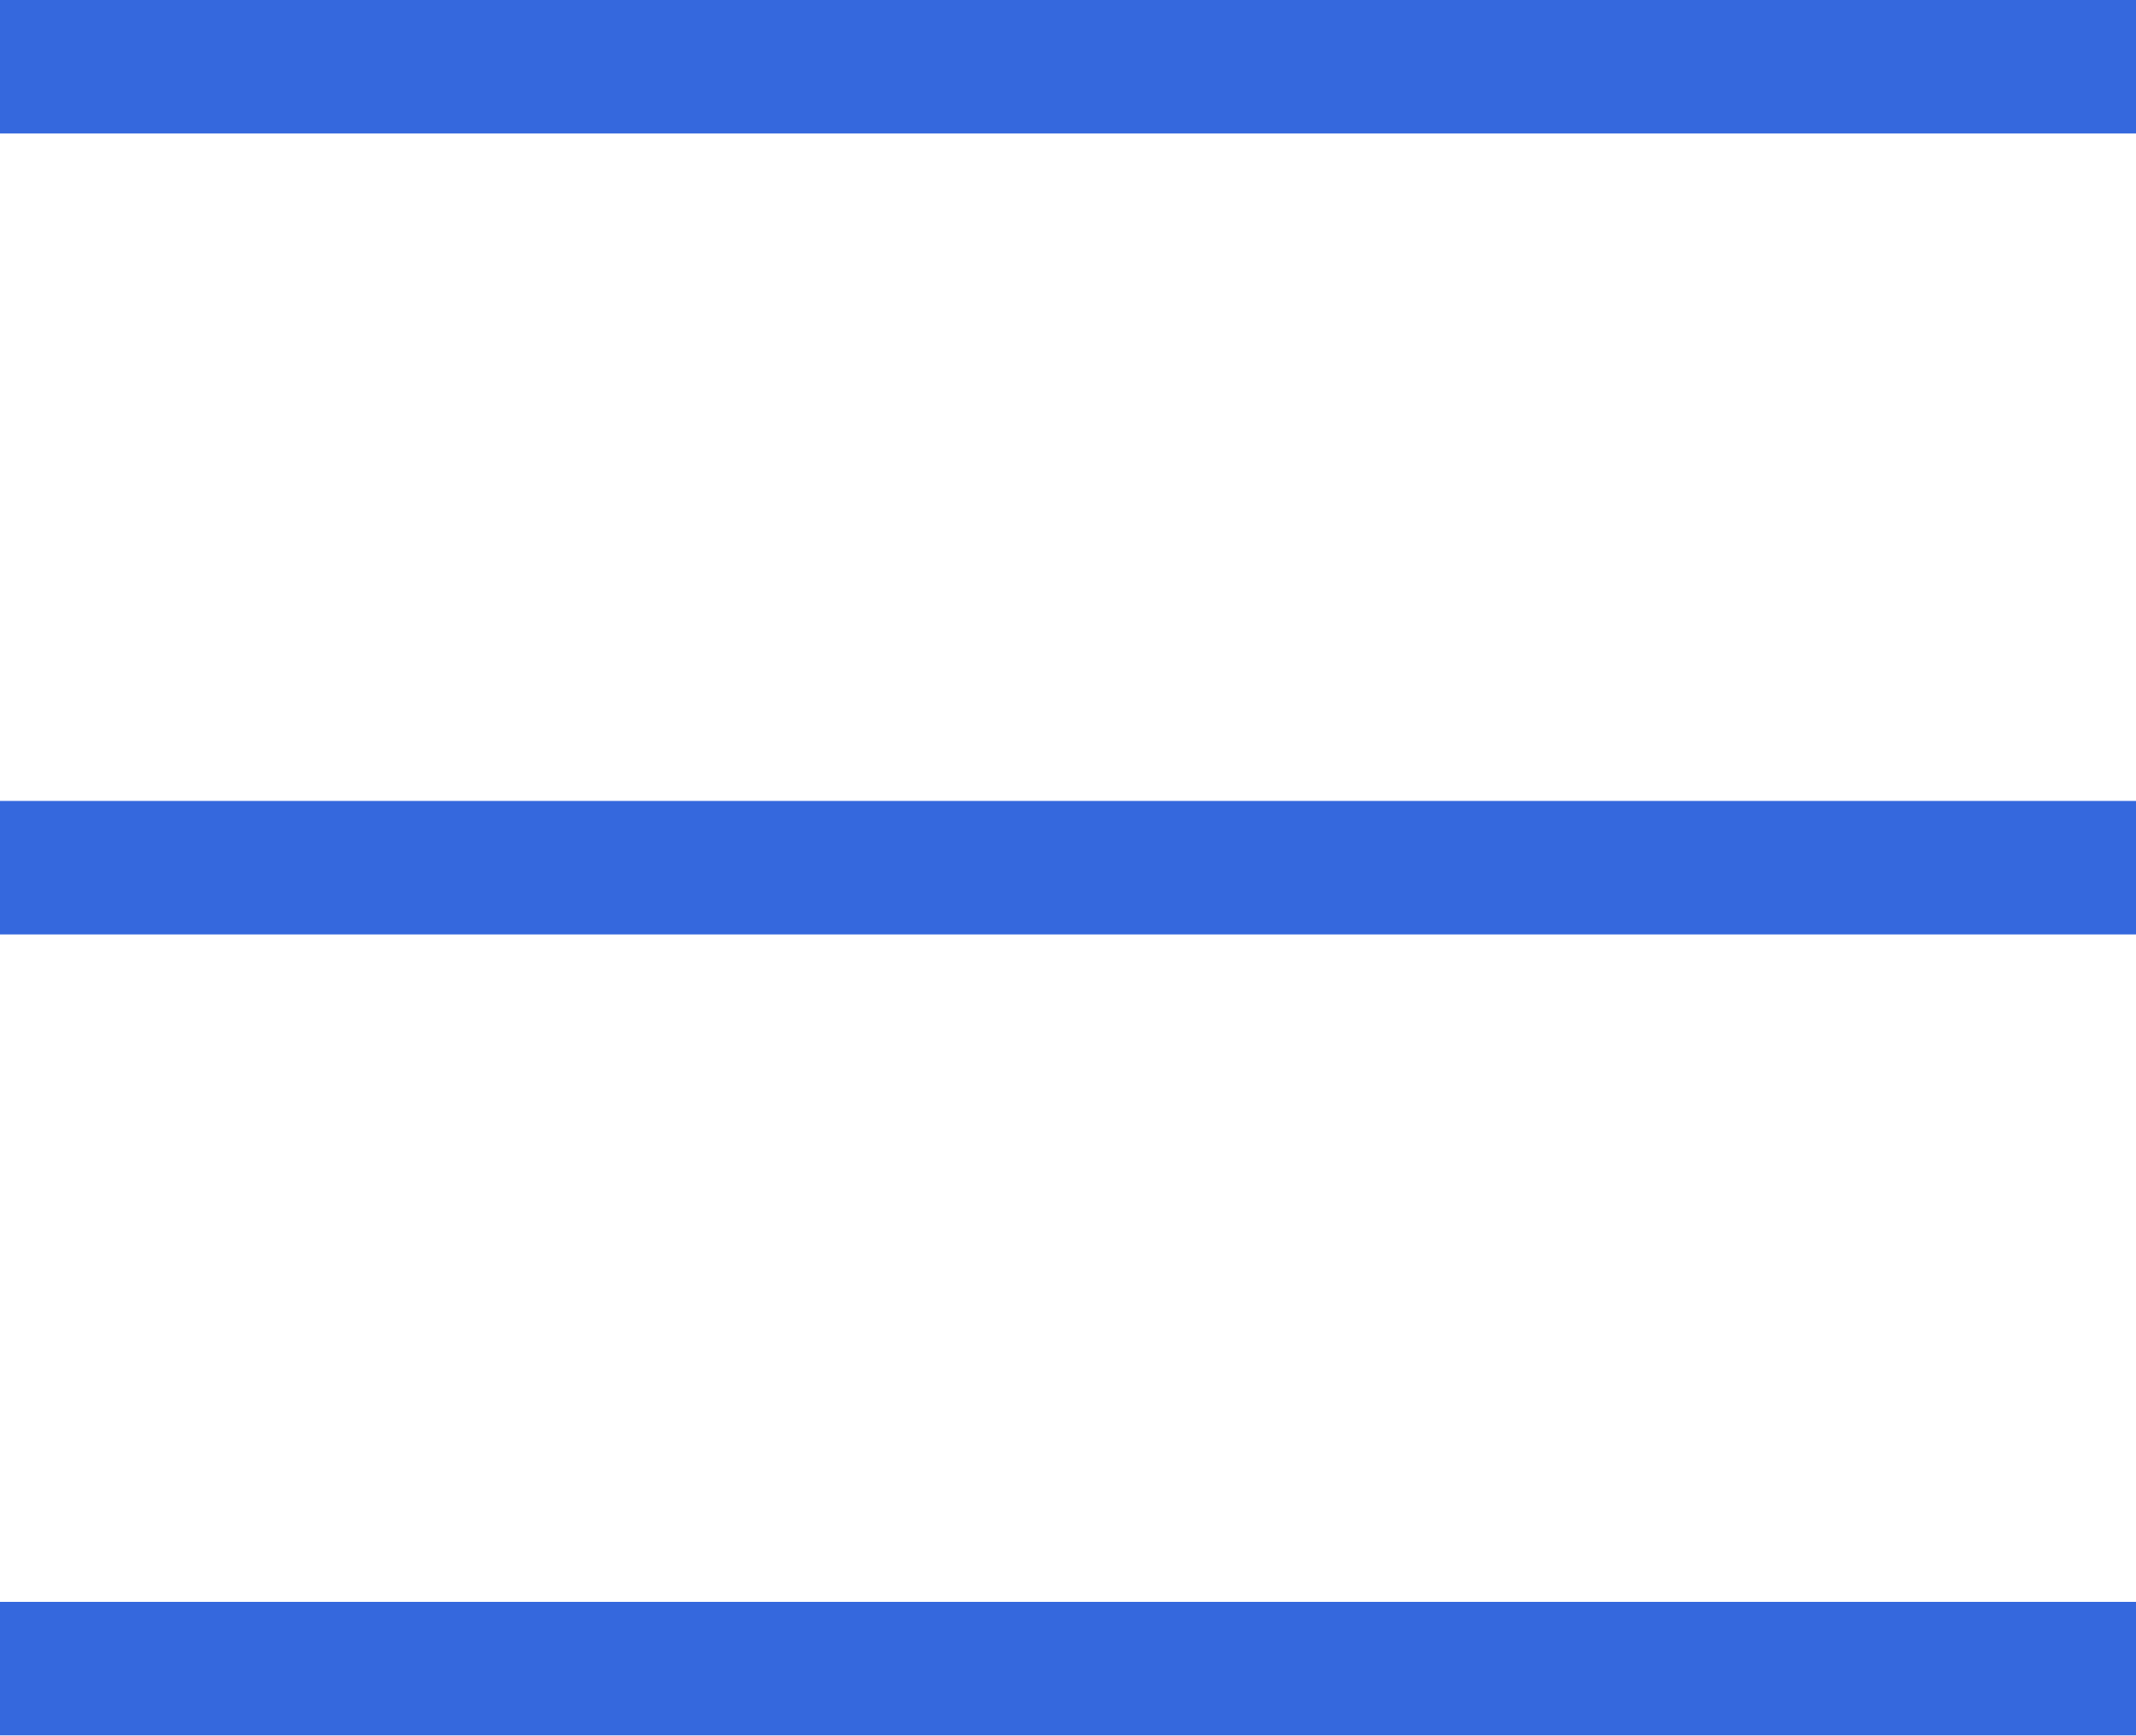
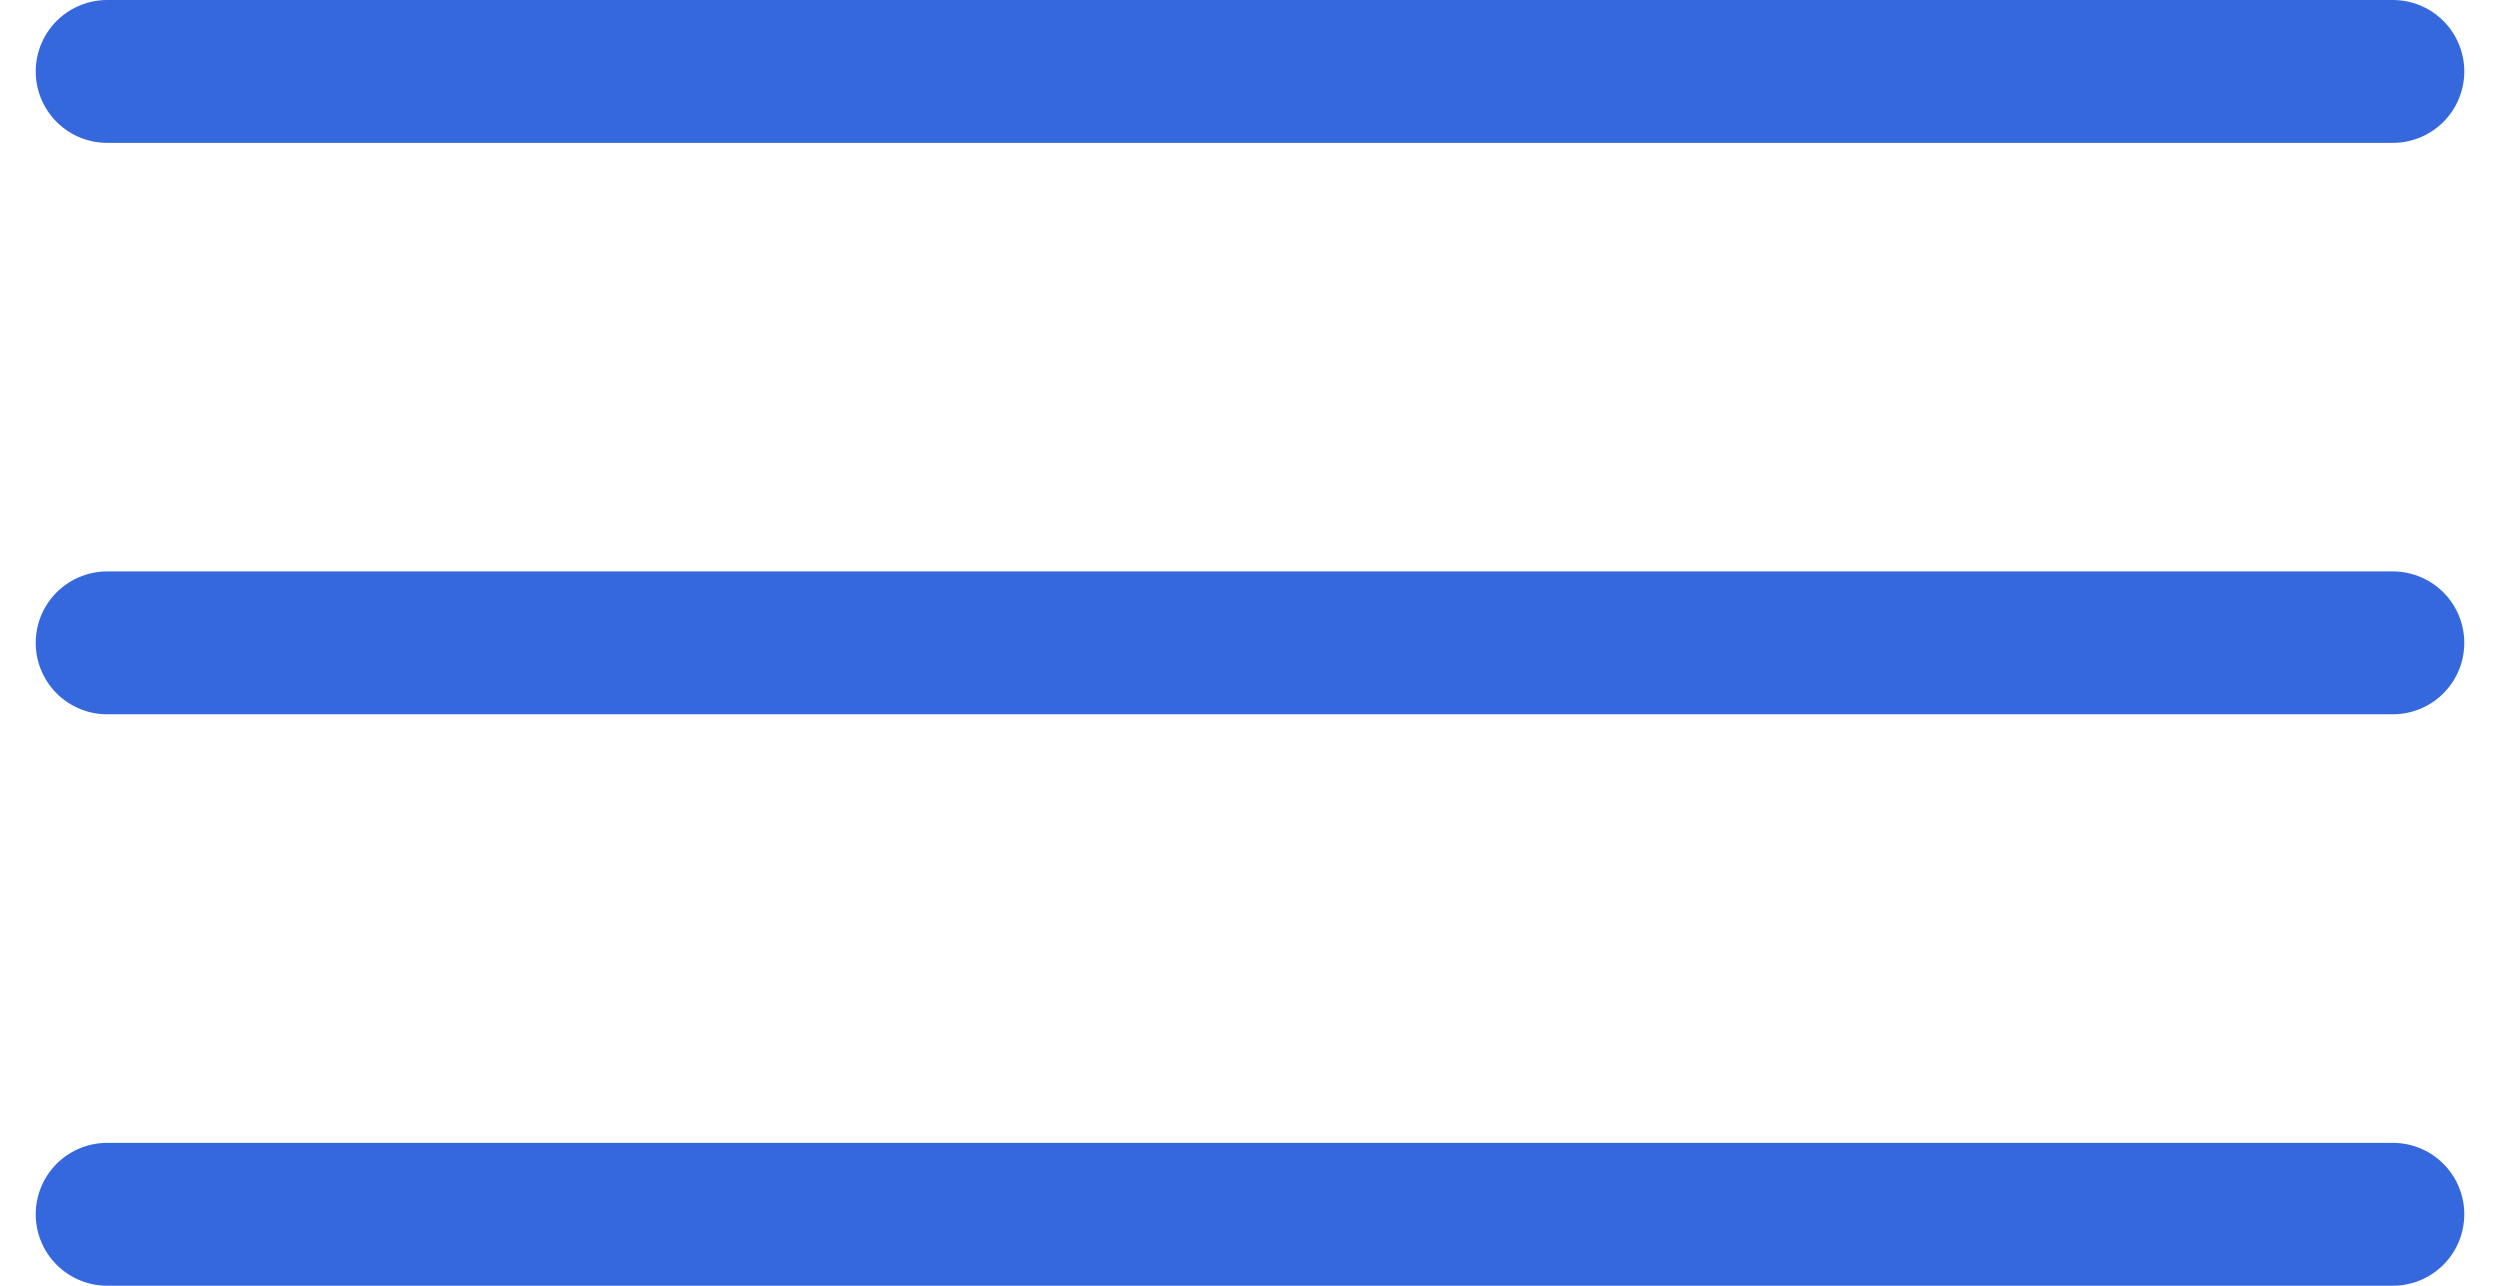
- <svg xmlns="http://www.w3.org/2000/svg" width="32" height="26" viewBox="0 0 32 26" fill="none">
-   <path d="M0 1H32" stroke="#3568DD" stroke-width="2" />
-   <path d="M0 13H32" stroke="#3568DD" stroke-width="2" />
-   <path d="M0 25H32" stroke="#3568DD" stroke-width="2" />
+ <svg xmlns="http://www.w3.org/2000/svg" width="35" height="18" viewBox="0 0 35 18" fill="none">
+   <path d="M1.5 1H33.5" stroke="#3568DD" stroke-width="2" stroke-linecap="round" />
+   <path d="M1.5 9H33.5" stroke="#3568DD" stroke-width="2" stroke-linecap="round" />
+   <path d="M1.5 17H33.5" stroke="#3568DD" stroke-width="2" stroke-linecap="round" />
</svg>
